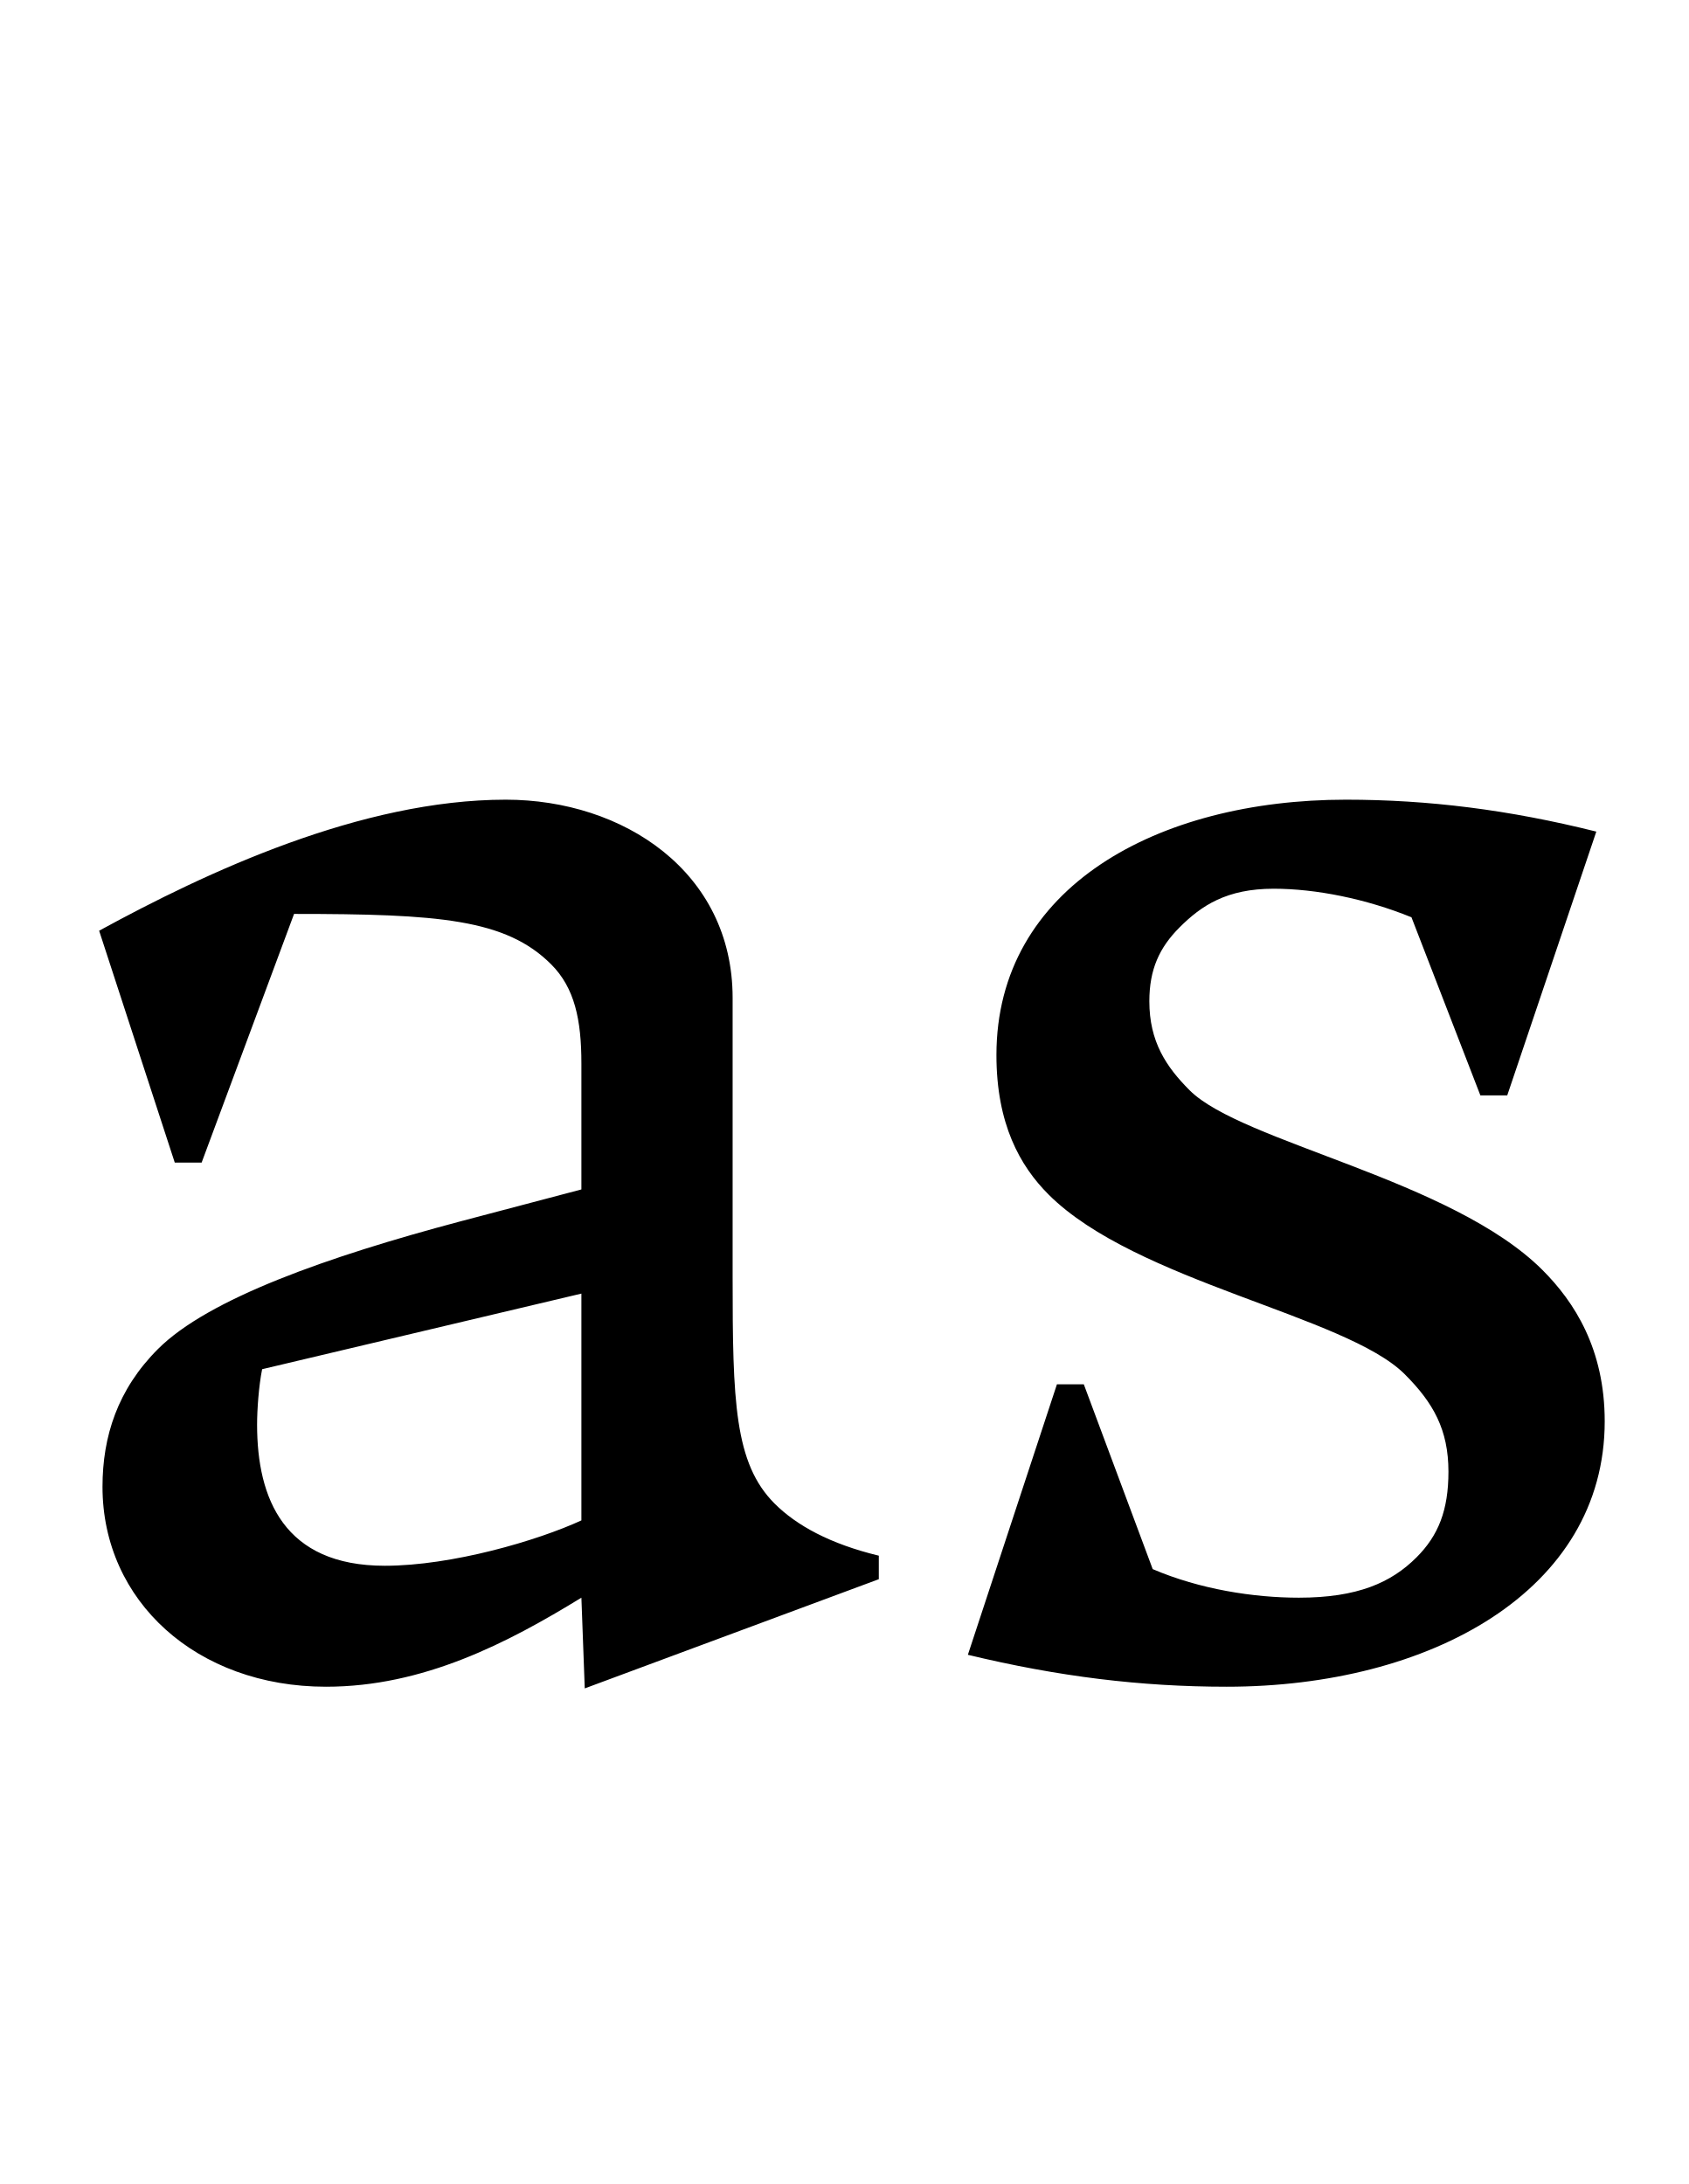
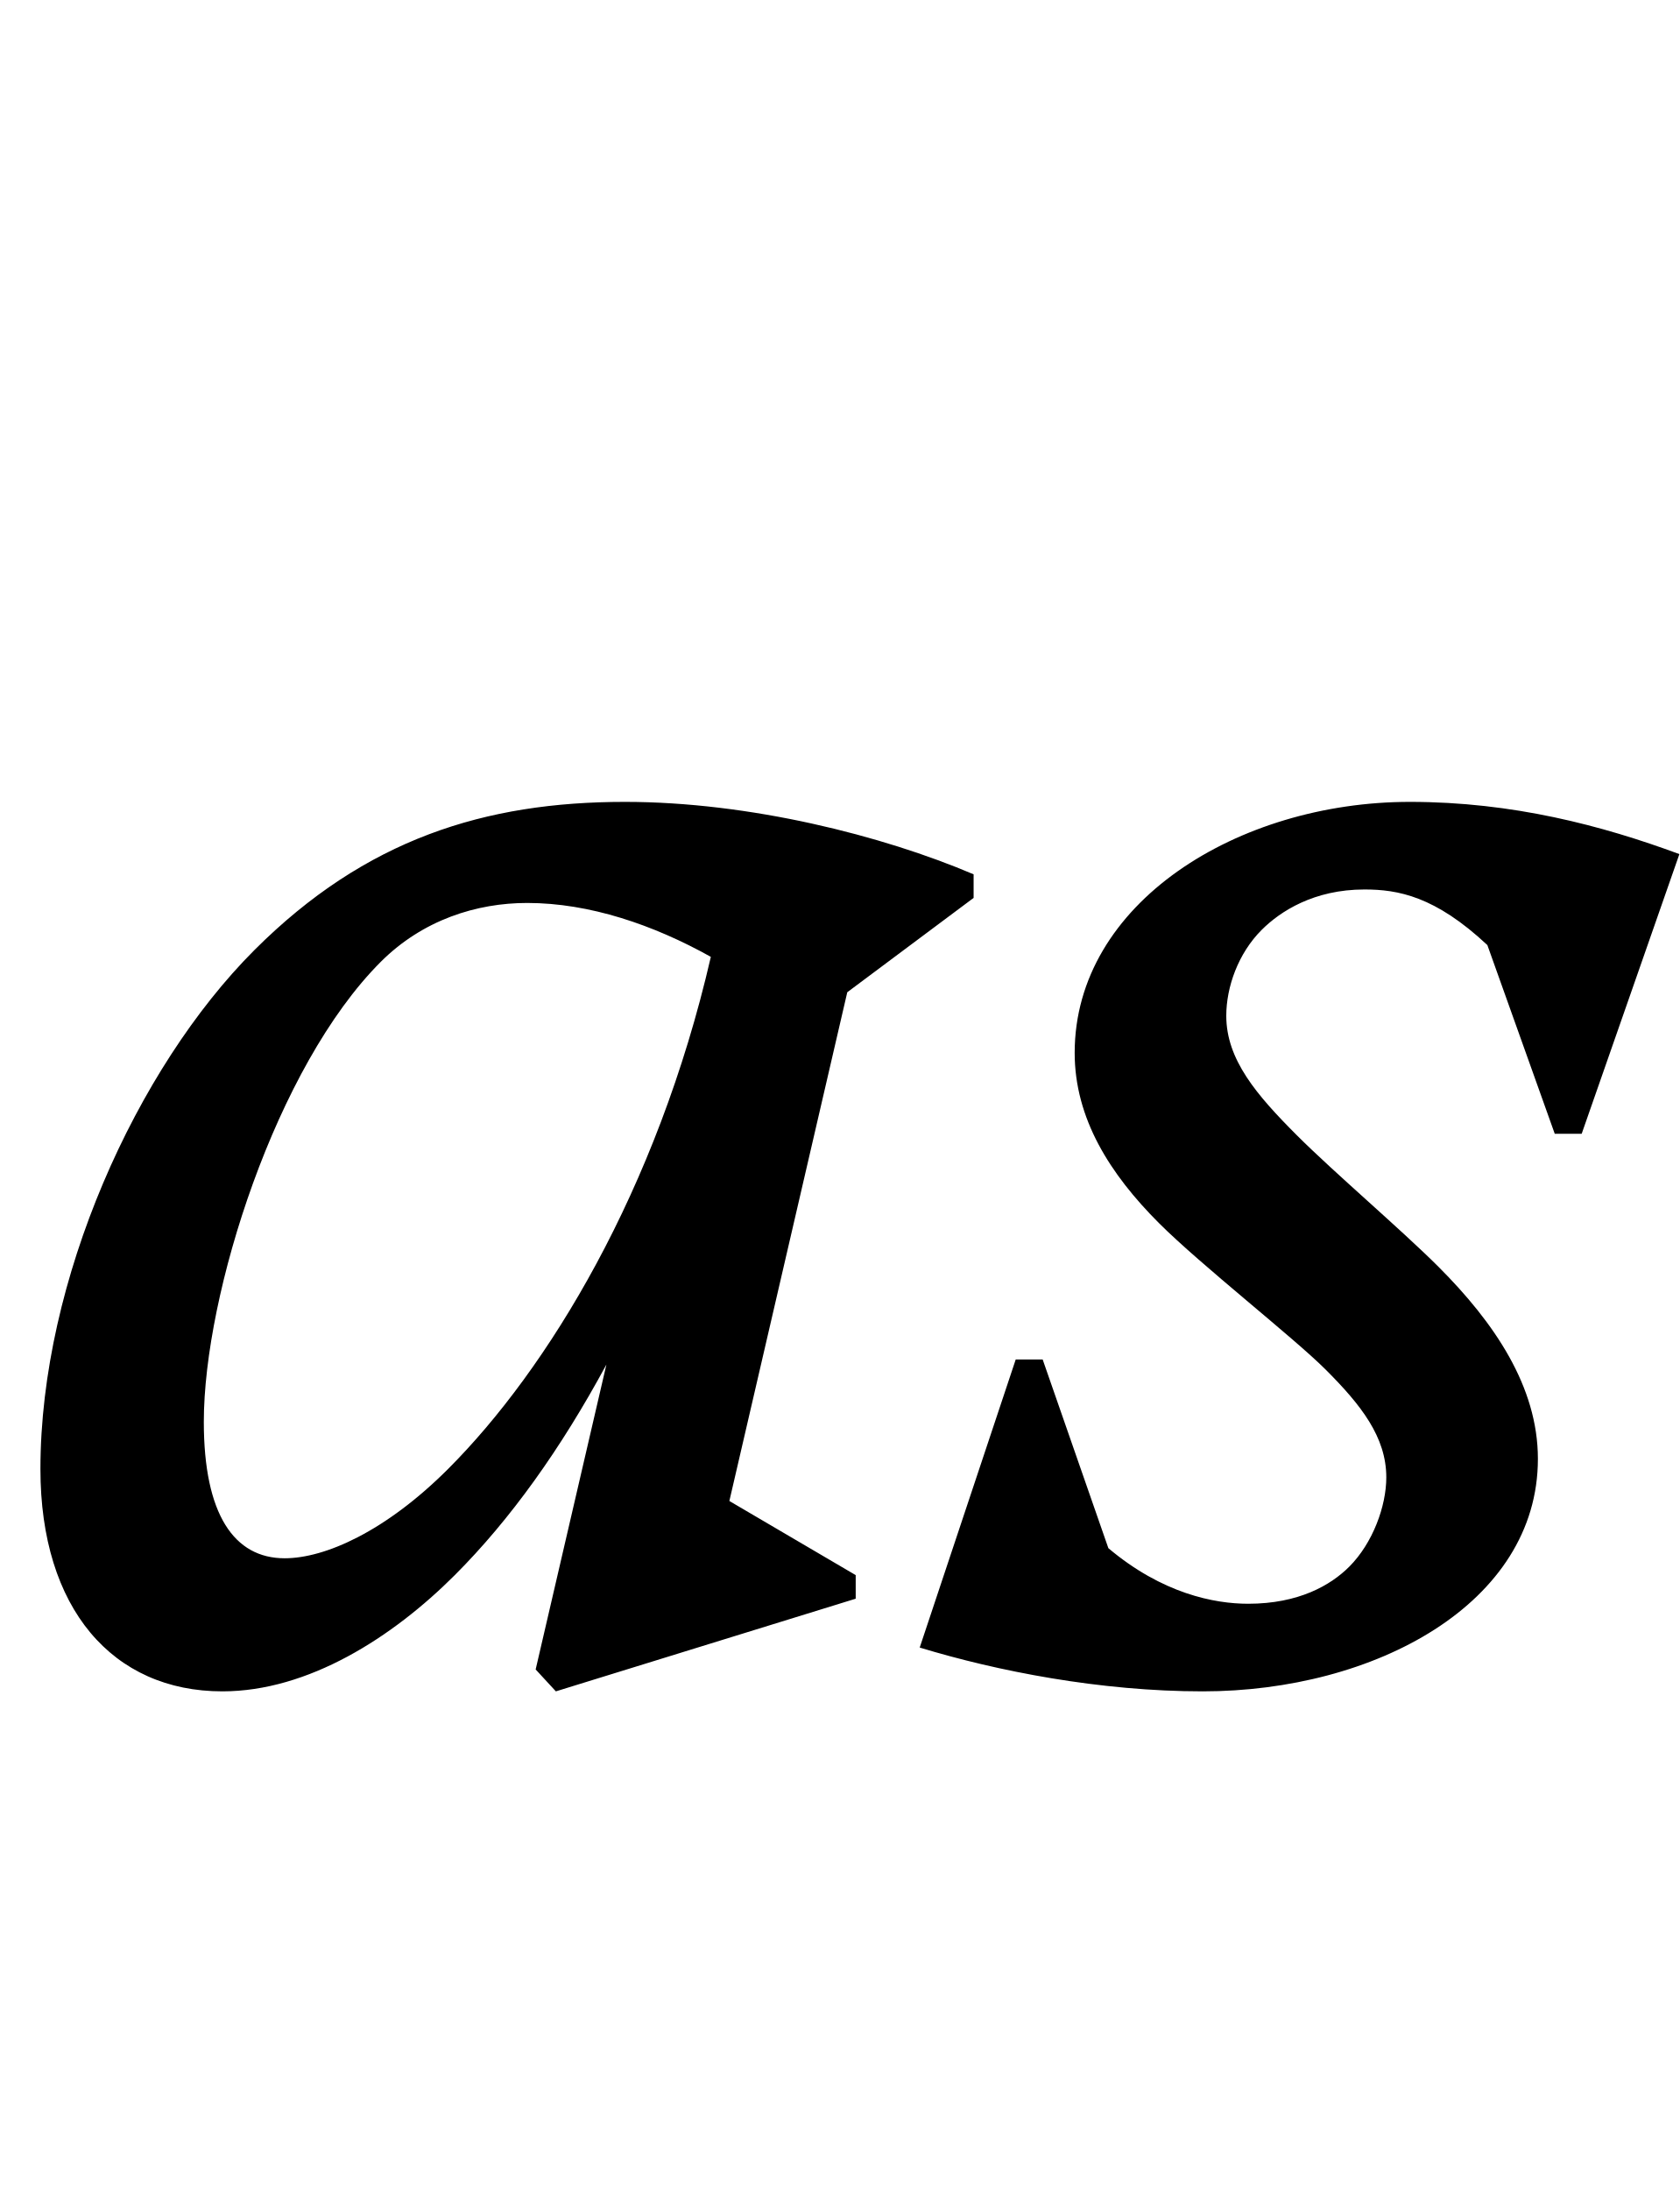
- <svg xmlns="http://www.w3.org/2000/svg" width="1005" height="1300.002">
-   <path d="M523 940.002v-14c-29-7-49-18-62-31-24-24-25-61-25-135v-166c0-75-65-118-135-118-86 0-178 43-242 78l45 138h16l55-148c86 0 126 3 153 30 14 14 18 33 18 59v75l-72 19c-79 21-150 46-180 76-24 24-33 52-33 82 0 68 56 119 133 119 58 0 108-26 152-53l2 54zm-177-35c-26 12-77 27-117 27-60 0-76-40-76-84 0-9 1-23 3-33l190-45zm516-29c0 23-6 38-19 51-15 15-35 24-70 24-27 0-59-5-87-17l-41-110h-16l-53 161c54 13 103 19 154 19 121 0 225-57 225-158 0-43-18-71-37-90-54-54-179-76-210-107-14-14-24-29-24-53 0-19 6-32 18-44 13-13 28-23 56-23 25 0 55 6 82 17l41 106h16l53-157c-52-13-100-19-149-19-112 0-208 52-208 152 0 41 14 66 31 83 52 52 177 72 212 107 17 17 26 33 26 58zm0 0" />
+ <svg xmlns="http://www.w3.org/2000/svg" width="997" height="1300.002">
+   <path d="M433 891.002l70-302 75-56v-14c-54-23-133-43-207-43-83 0-154 22-220 88-70 70-127 196-127 308 0 83 43 132 108 132 51 0 101-32 138-69 33-33 63-75 90-125l-42 181 12 13 178-55v-14zm-207-320c25-25 57-35 87-35 37 0 75 13 109 32-32 139-97 245-156 304-37 37-73 53-97 53-30 0-48-26-48-81 0-76 43-211 105-273zm687 295c0-43-26-81-59-114-22-22-62-56-84-78-24-24-42-45-42-71 0-17 7-37 21-51 11-11 31-24 61-24 20 0 42 4 73 33l40 112h16l58-166c-46-17-99-31-160-31-102 0-199 60-199 149 0 39 21 72 50 101 25 25 80 68 99 87 21 21 36 40 36 64 0 17-8 39-22 53-11 11-30 22-60 22-20 0-51-6-83-33l-39-112h-16l-57 171c46 14 107 26 168 26 102 0 199-52 199-138zm0 0" />
</svg>
